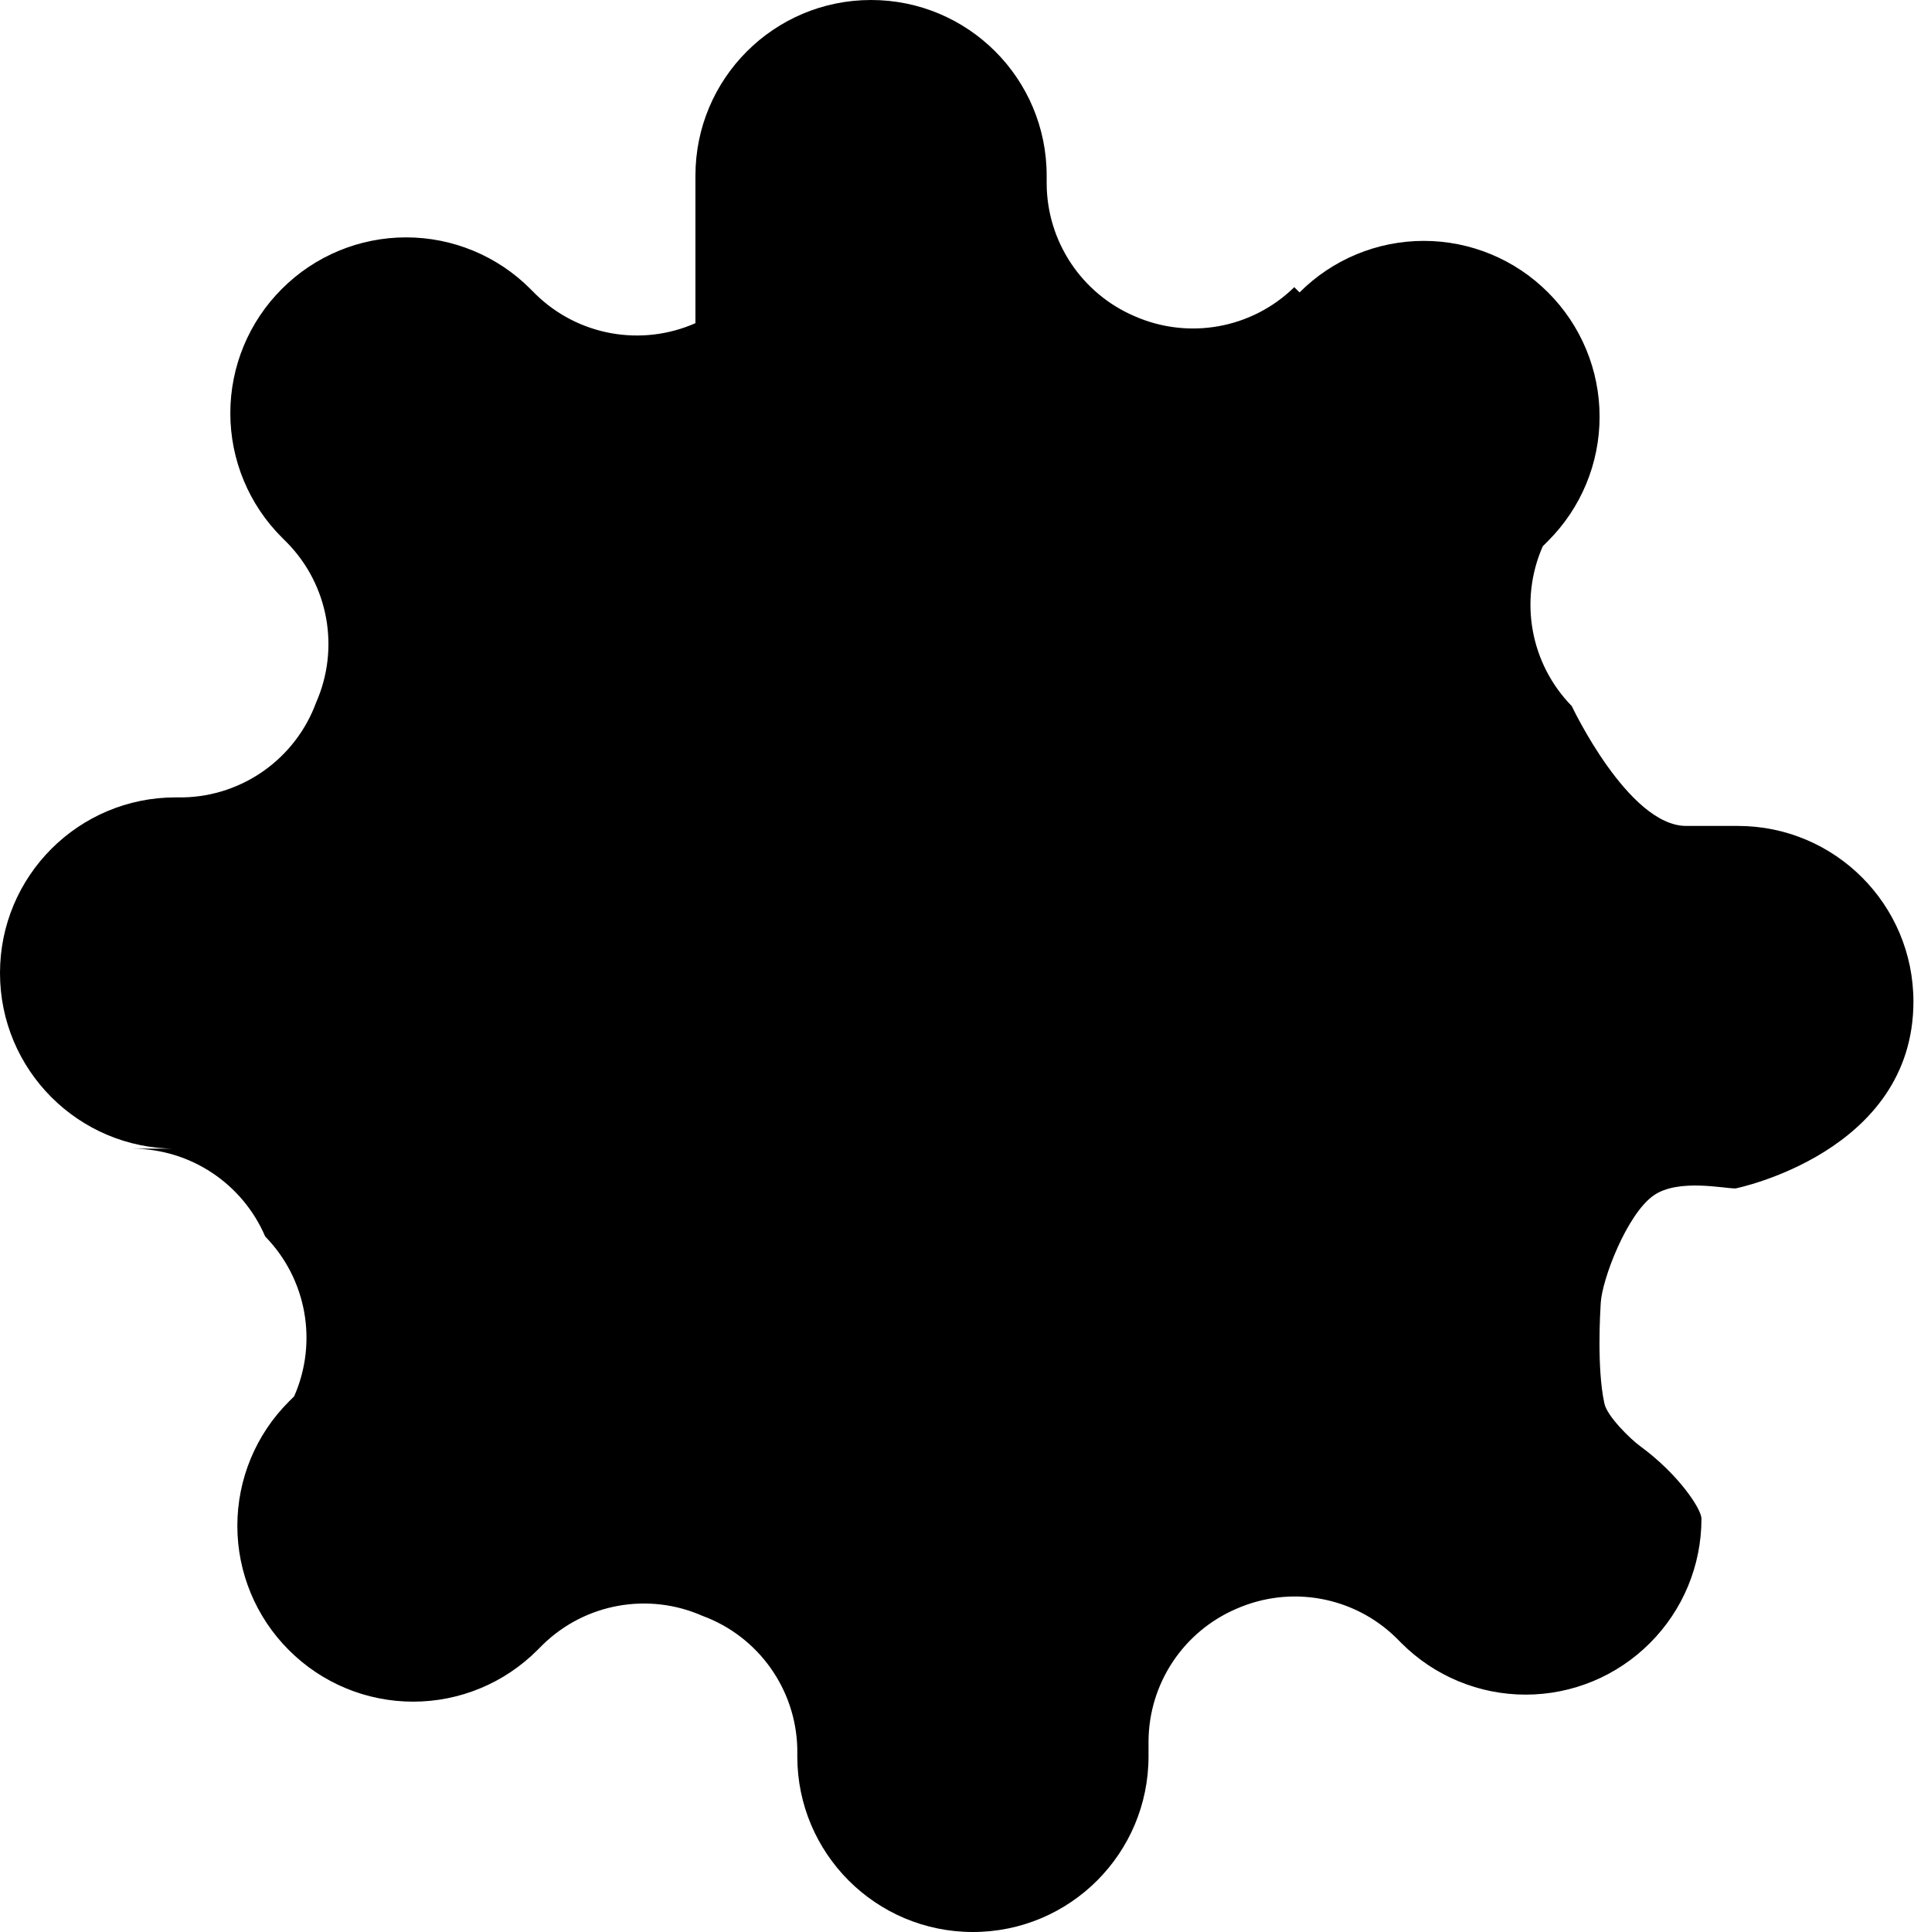
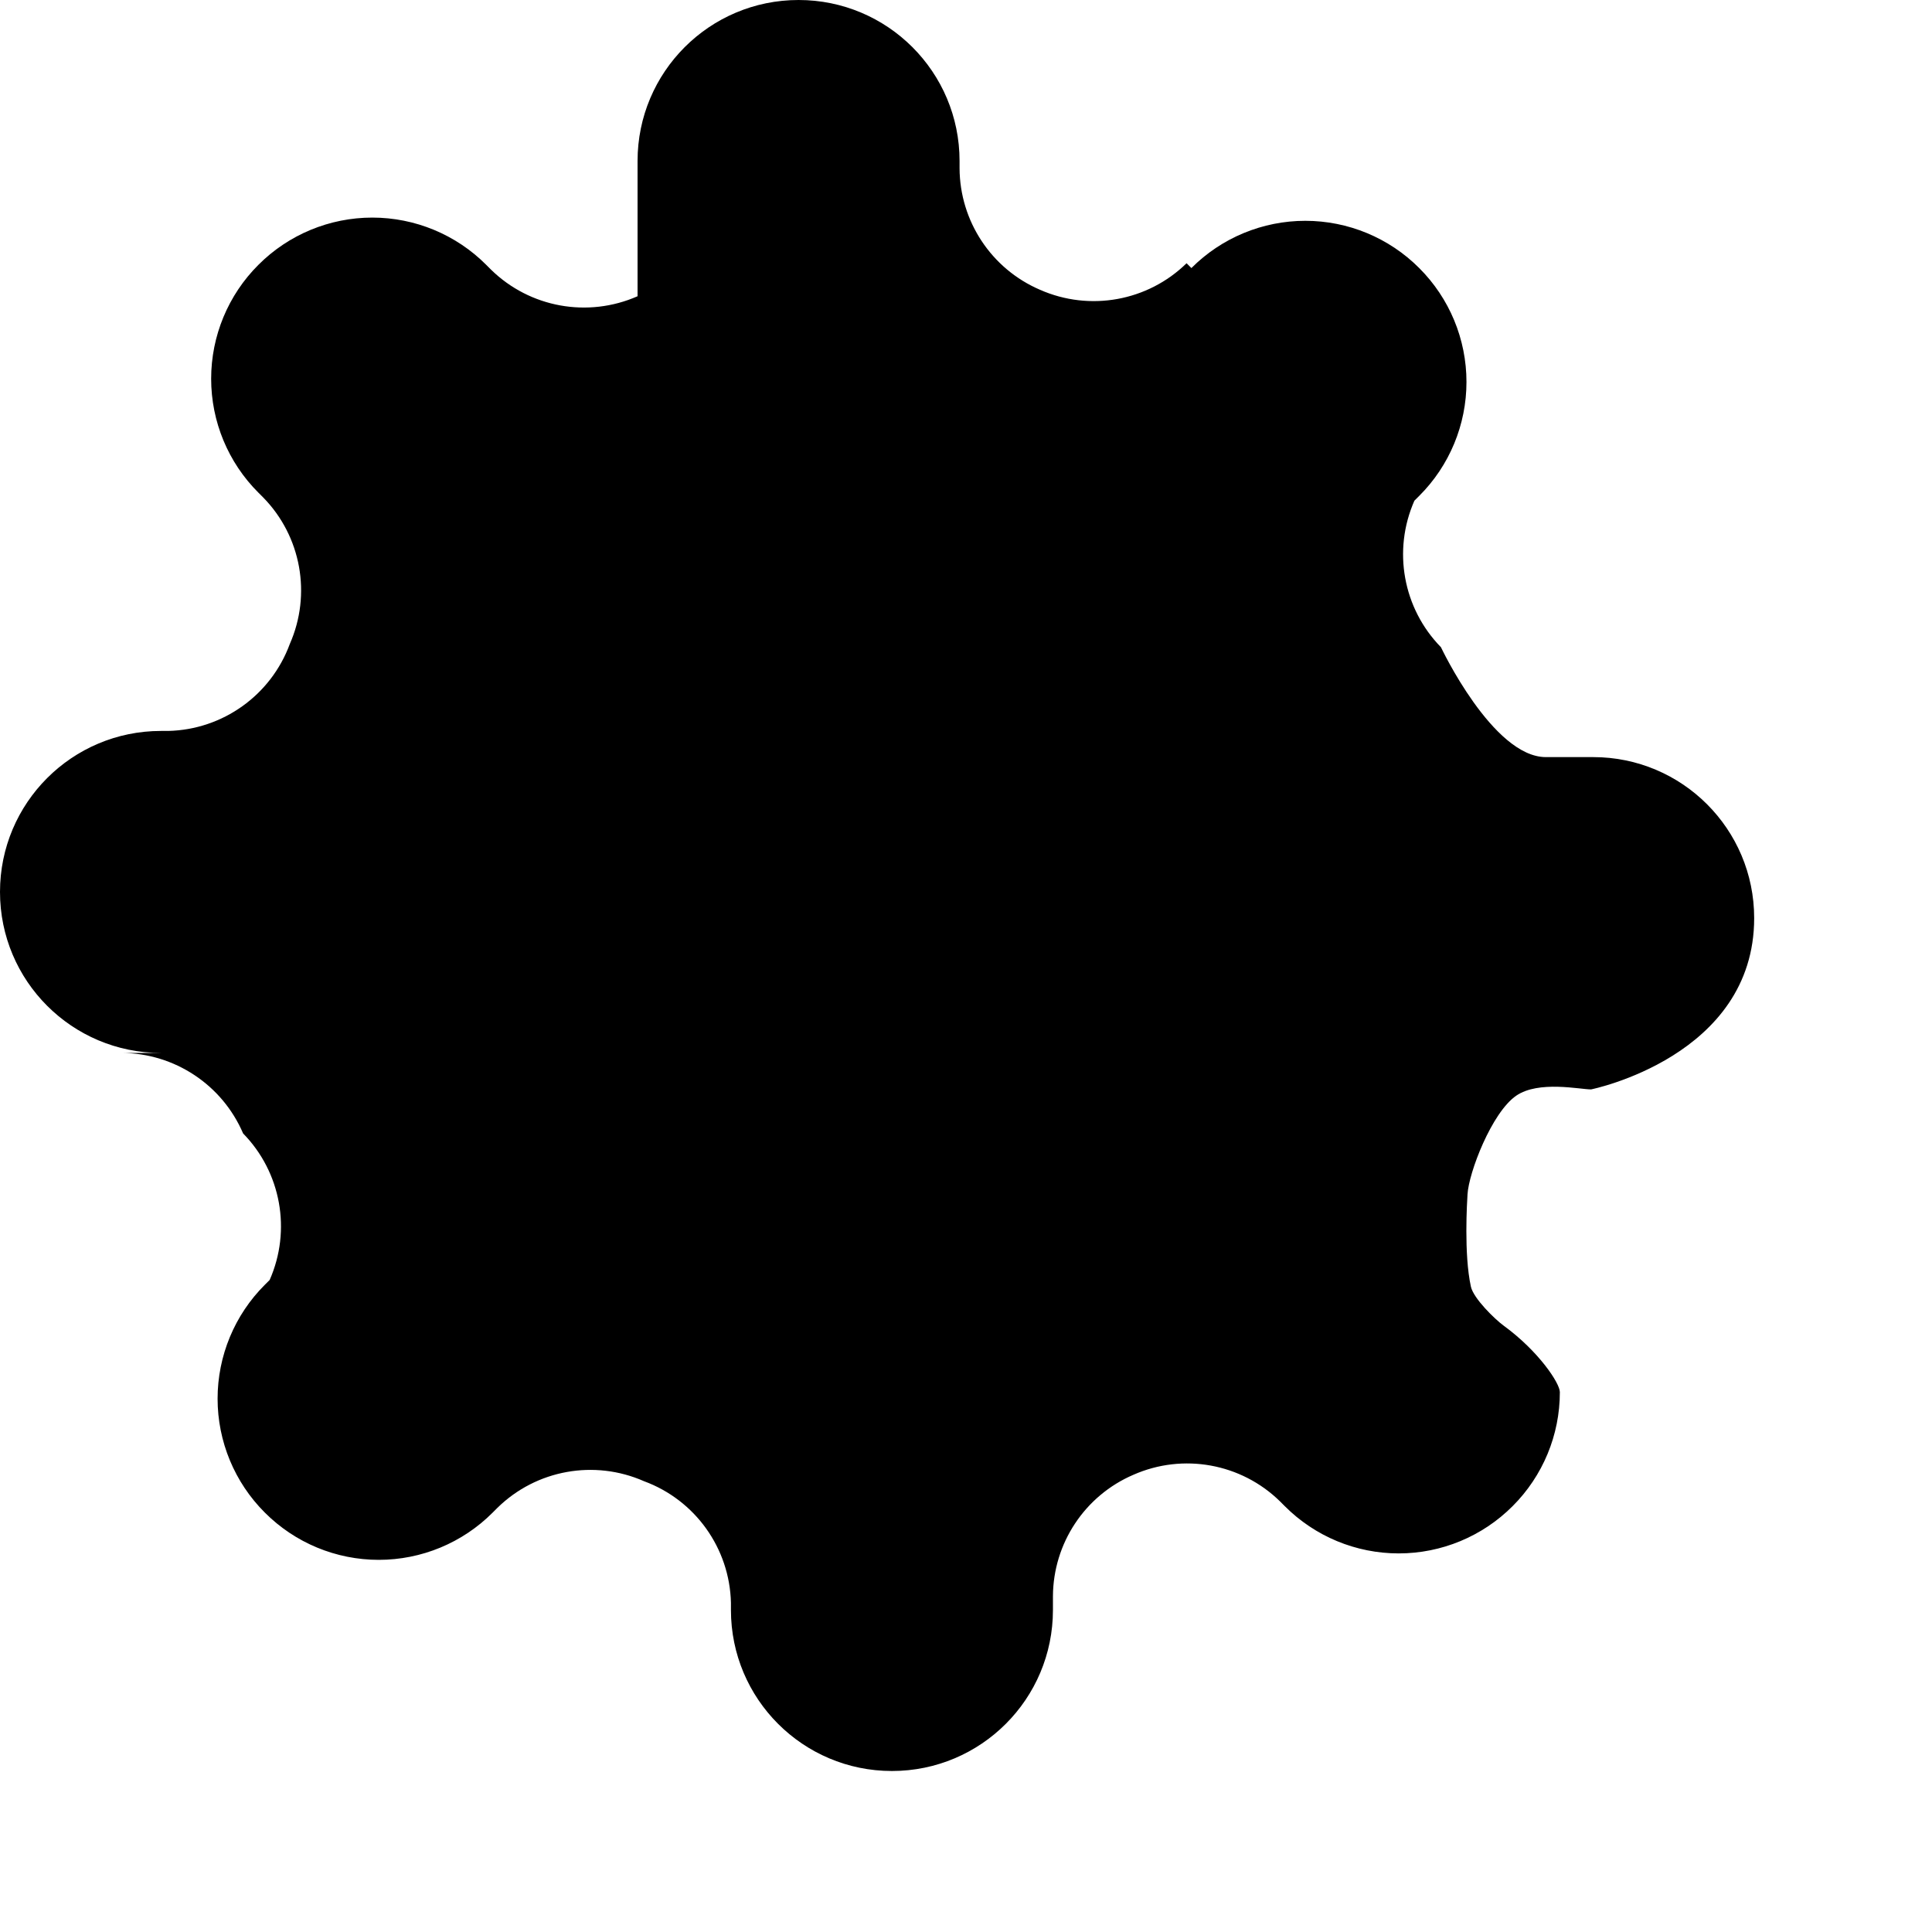
- <svg xmlns="http://www.w3.org/2000/svg" version="1.1" width="21.791" height="22" viewBox="0,0,21.791,22">
+ <svg viewBox="0 0 24 24">
  <g transform="translate(-229,-169)">
-     <g fill="#000000" stroke="none" stroke-miterlimit="10">
-       <path d="M248.377,186.295c0,0.531 -0.211,1.04 -0.587,1.415c-0.375,0.376 -0.884,0.587 -1.415,0.587c-0.531,0 -1.04,-0.211 -1.415,-0.587l-0.06,-0.06c-0.482,-0.472 -1.203,-0.602 -1.82,-0.33c-0.604,0.259 -0.997,0.852 -1,1.51v0.17c0,1.105 -0.895,2 -2,2c-1.105,0 -2,-0.895 -2,-2v-0.09c-0.016,-0.677 -0.444,-1.276 -1.08,-1.51c-0.617,-0.272 -1.338,-0.142 -1.82,0.33l-0.06,0.06c-0.375,0.376 -0.884,0.587 -1.415,0.587c-0.531,0 -1.04,-0.211 -1.415,-0.587c-0.376,-0.375 -0.587,-0.884 -0.587,-1.415c0,-0.531 0.211,-1.04 0.587,-1.415l0.06,-0.06c0.272,-0.617 0.142,-1.338 -0.33,-1.82c-0.259,-0.604 -0.852,-0.997 -1.51,-1h0.49c-1.105,0 -2,-0.895 -2,-2c0,-1.105 0.895,-2 2,-2h0.09c0.677,-0.016 1.276,-0.444 1.51,-1.08c0.272,-0.617 0.142,-1.338 -0.33,-1.82l-0.06,-0.06c-0.376,-0.375 -0.587,-0.884 -0.587,-1.415c0,-0.531 0.211,-1.04 0.587,-1.415c0.375,-0.376 0.884,-0.587 1.415,-0.587c0.531,0 1.04,0.211 1.415,0.587l0.06,0.06c0.482,0.472 1.203,0.602 1.82,0.33v-1.68c0,-1.105 0.895,-2 2,-2c1.105,0 2,0.895 2,2v0.09c0.003,0.658 0.396,1.251 1,1.51c0.617,0.272 1.338,0.142 1.82,-0.33l0.06,0.06c0.375,-0.376 0.884,-0.587 1.415,-0.587c0.531,0 1.04,0.211 1.415,0.587c0.376,0.375 0.587,0.884 0.587,1.415c0,0.531 -0.211,1.04 -0.587,1.415l-0.06,0.06c-0.272,0.617 -0.142,1.338 0.33,1.82c0,0 0.643,1.362 1.301,1.365h0.59c1.105,0 2,0.895 2,2c0,1.721 -2.026,2.128 -2.026,2.128c-0.134,0.001 -0.651,-0.114 -0.93,0.078c-0.305,0.21 -0.59,0.956 -0.605,1.226c-0.005,0.086 -0.047,0.741 0.042,1.146c0.032,0.147 0.299,0.406 0.406,0.484c0.436,0.318 0.699,0.716 0.699,0.826z" />
-       <path d="M237,180c0,-1.657 1.343,-3 3,-3c1.657,0 3,1.343 3,3c0,1.657 -1.343,3 -3,3c-1.657,0 -3,-1.343 -3,-3z" />
-     </g>
+     <path d="M248.377,186.295c0,0.531 -0.211,1.04 -0.587,1.415c-0.375,0.376 -0.884,0.587 -1.415,0.587c-0.531,0 -1.04,-0.211 -1.415,-0.587l-0.06,-0.06c-0.482,-0.472 -1.203,-0.602 -1.82,-0.33c-0.604,0.259 -0.997,0.852 -1,1.51v0.17c0,1.105 -0.895,2 -2,2c-1.105,0 -2,-0.895 -2,-2v-0.09c-0.016,-0.677 -0.444,-1.276 -1.08,-1.51c-0.617,-0.272 -1.338,-0.142 -1.82,0.33l-0.06,0.06c-0.375,0.376 -0.884,0.587 -1.415,0.587c-0.531,0 -1.04,-0.211 -1.415,-0.587c-0.376,-0.375 -0.587,-0.884 -0.587,-1.415c0,-0.531 0.211,-1.04 0.587,-1.415l0.06,-0.06c0.272,-0.617 0.142,-1.338 -0.33,-1.82c-0.259,-0.604 -0.852,-0.997 -1.51,-1h0.49c-1.105,0 -2,-0.895 -2,-2c0,-1.105 0.895,-2 2,-2h0.09c0.677,-0.016 1.276,-0.444 1.51,-1.08c0.272,-0.617 0.142,-1.338 -0.33,-1.82l-0.06,-0.06c-0.376,-0.375 -0.587,-0.884 -0.587,-1.415c0,-0.531 0.211,-1.04 0.587,-1.415c0.375,-0.376 0.884,-0.587 1.415,-0.587c0.531,0 1.04,0.211 1.415,0.587l0.06,0.06c0.482,0.472 1.203,0.602 1.82,0.33v-1.68c0,-1.105 0.895,-2 2,-2c1.105,0 2,0.895 2,2v0.09c0.003,0.658 0.396,1.251 1,1.51c0.617,0.272 1.338,0.142 1.82,-0.33l0.06,0.06c0.375,-0.376 0.884,-0.587 1.415,-0.587c0.531,0 1.04,0.211 1.415,0.587c0.376,0.375 0.587,0.884 0.587,1.415c0,0.531 -0.211,1.04 -0.587,1.415l-0.06,0.06c-0.272,0.617 -0.142,1.338 0.33,1.82c0,0 0.643,1.362 1.301,1.365h0.59c1.105,0 2,0.895 2,2c0,1.721 -2.026,2.128 -2.026,2.128c-0.134,0.001 -0.651,-0.114 -0.93,0.078c-0.305,0.21 -0.59,0.956 -0.605,1.226c-0.005,0.086 -0.047,0.741 0.042,1.146c0.032,0.147 0.299,0.406 0.406,0.484c0.436,0.318 0.699,0.716 0.699,0.826z" />
+     <circle cx="12" cy="12" r="3" color="white" />
  </g>
</svg>
